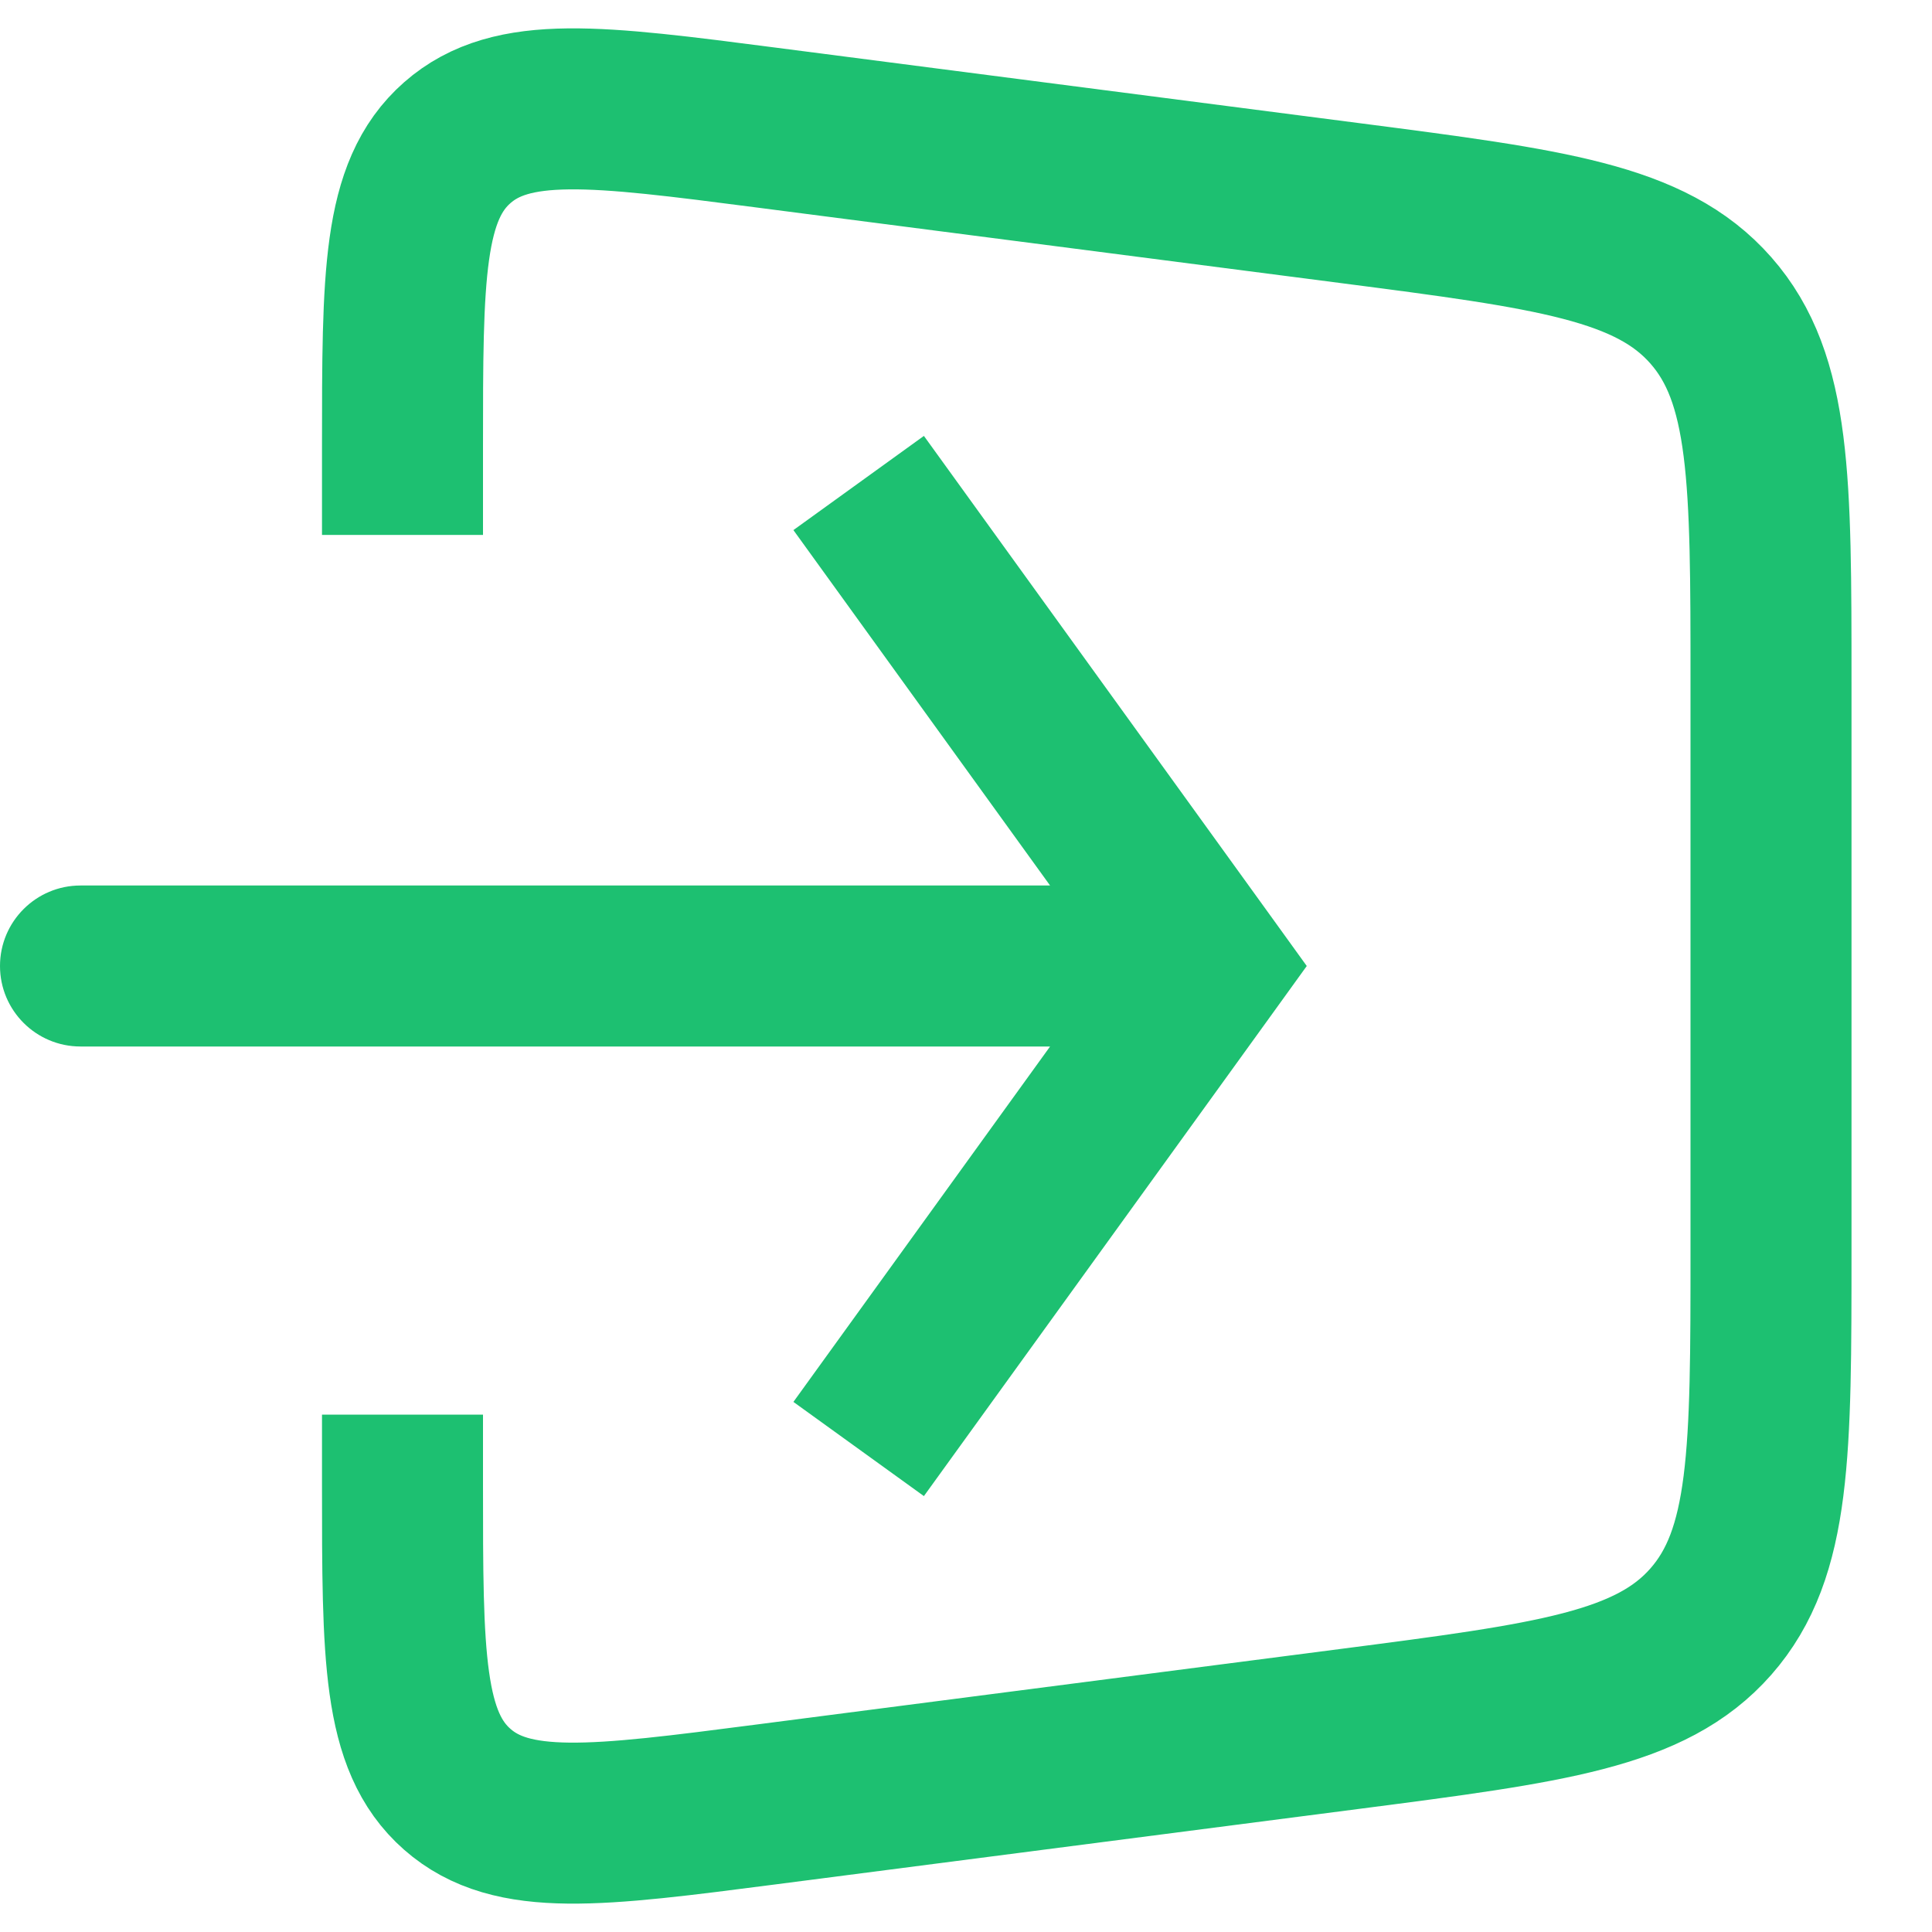
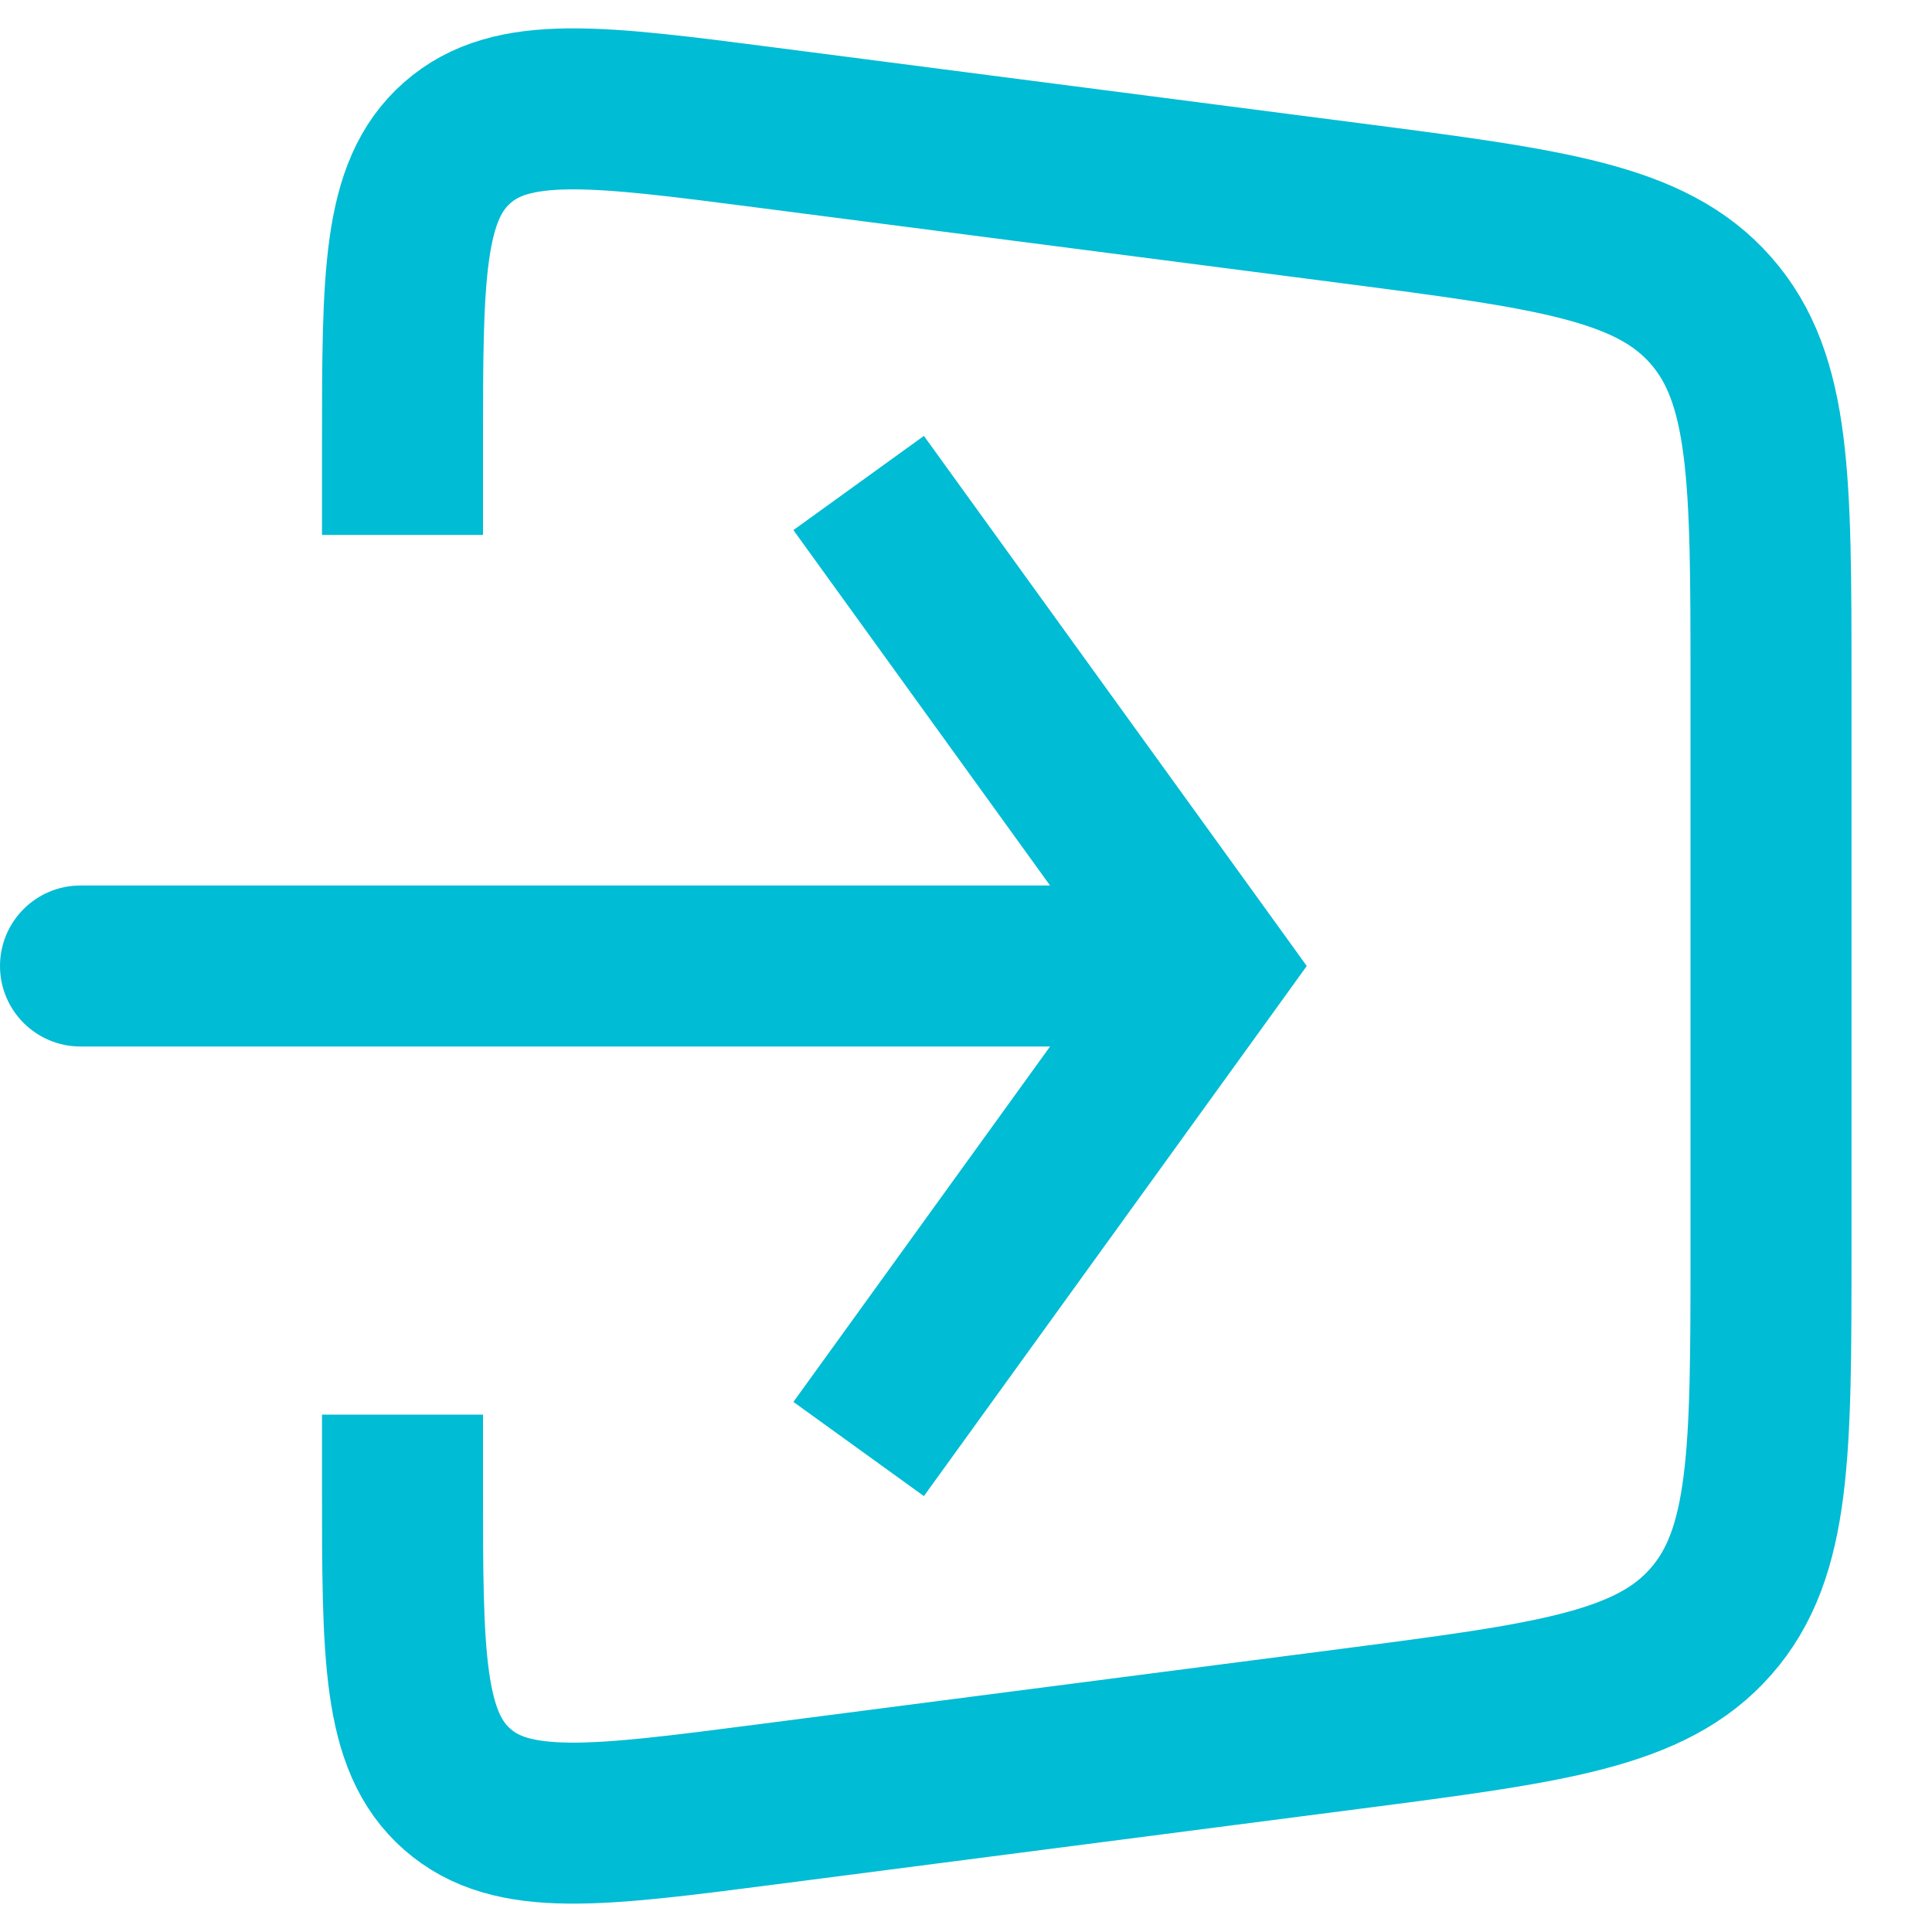
<svg xmlns="http://www.w3.org/2000/svg" width="24" height="24" viewBox="0 0 24 24" fill="none">
-   <path d="M5 6.645V5.551C5 3.431 5 2.371 5.68 1.773C6.359 1.176 7.411 1.312 9.513 1.584L16.77 2.523C19.261 2.846 20.507 3.007 21.253 3.856C22 4.706 22 5.962 22 8.474V15.526C22 18.038 22 19.294 21.253 20.144C20.507 20.993 19.261 21.154 16.77 21.477L9.513 22.416C7.411 22.688 6.359 22.824 5.68 22.227C5 21.629 5 20.569 5 18.449V17.573" stroke="#1DC071" stroke-width="2" />
-   <path d="M15 12L15.811 11.415L16.233 12L15.811 12.585L15 12ZM1 13C0.448 13 0 12.552 0 12C0 11.448 0.448 11 1 11V13ZM11.477 5.415L15.811 11.415L14.189 12.585L9.856 6.585L11.477 5.415ZM15.811 12.585L11.477 18.585L9.856 17.415L14.189 11.415L15.811 12.585ZM15 13H1V11H15V13Z" fill="#1DC071" />
+   <path d="M5 6.645V5.551C5 3.431 5 2.371 5.68 1.773C6.359 1.176 7.411 1.312 9.513 1.584L16.77 2.523C19.261 2.846 20.507 3.007 21.253 3.856C22 4.706 22 5.962 22 8.474V15.526C22 18.038 22 19.294 21.253 20.144C20.507 20.993 19.261 21.154 16.77 21.477L9.513 22.416C7.411 22.688 6.359 22.824 5.68 22.227C5 21.629 5 20.569 5 18.449V17.573" stroke="#00BCD4" stroke-width="2" />
+   <path d="M15 12L15.811 11.415L16.233 12L15.811 12.585L15 12ZM1 13C0.448 13 0 12.552 0 12C0 11.448 0.448 11 1 11V13ZM11.477 5.415L15.811 11.415L14.189 12.585L9.856 6.585L11.477 5.415ZM15.811 12.585L11.477 18.585L9.856 17.415L14.189 11.415L15.811 12.585ZM15 13H1V11H15V13Z" fill="#00BCD4" />
</svg>
